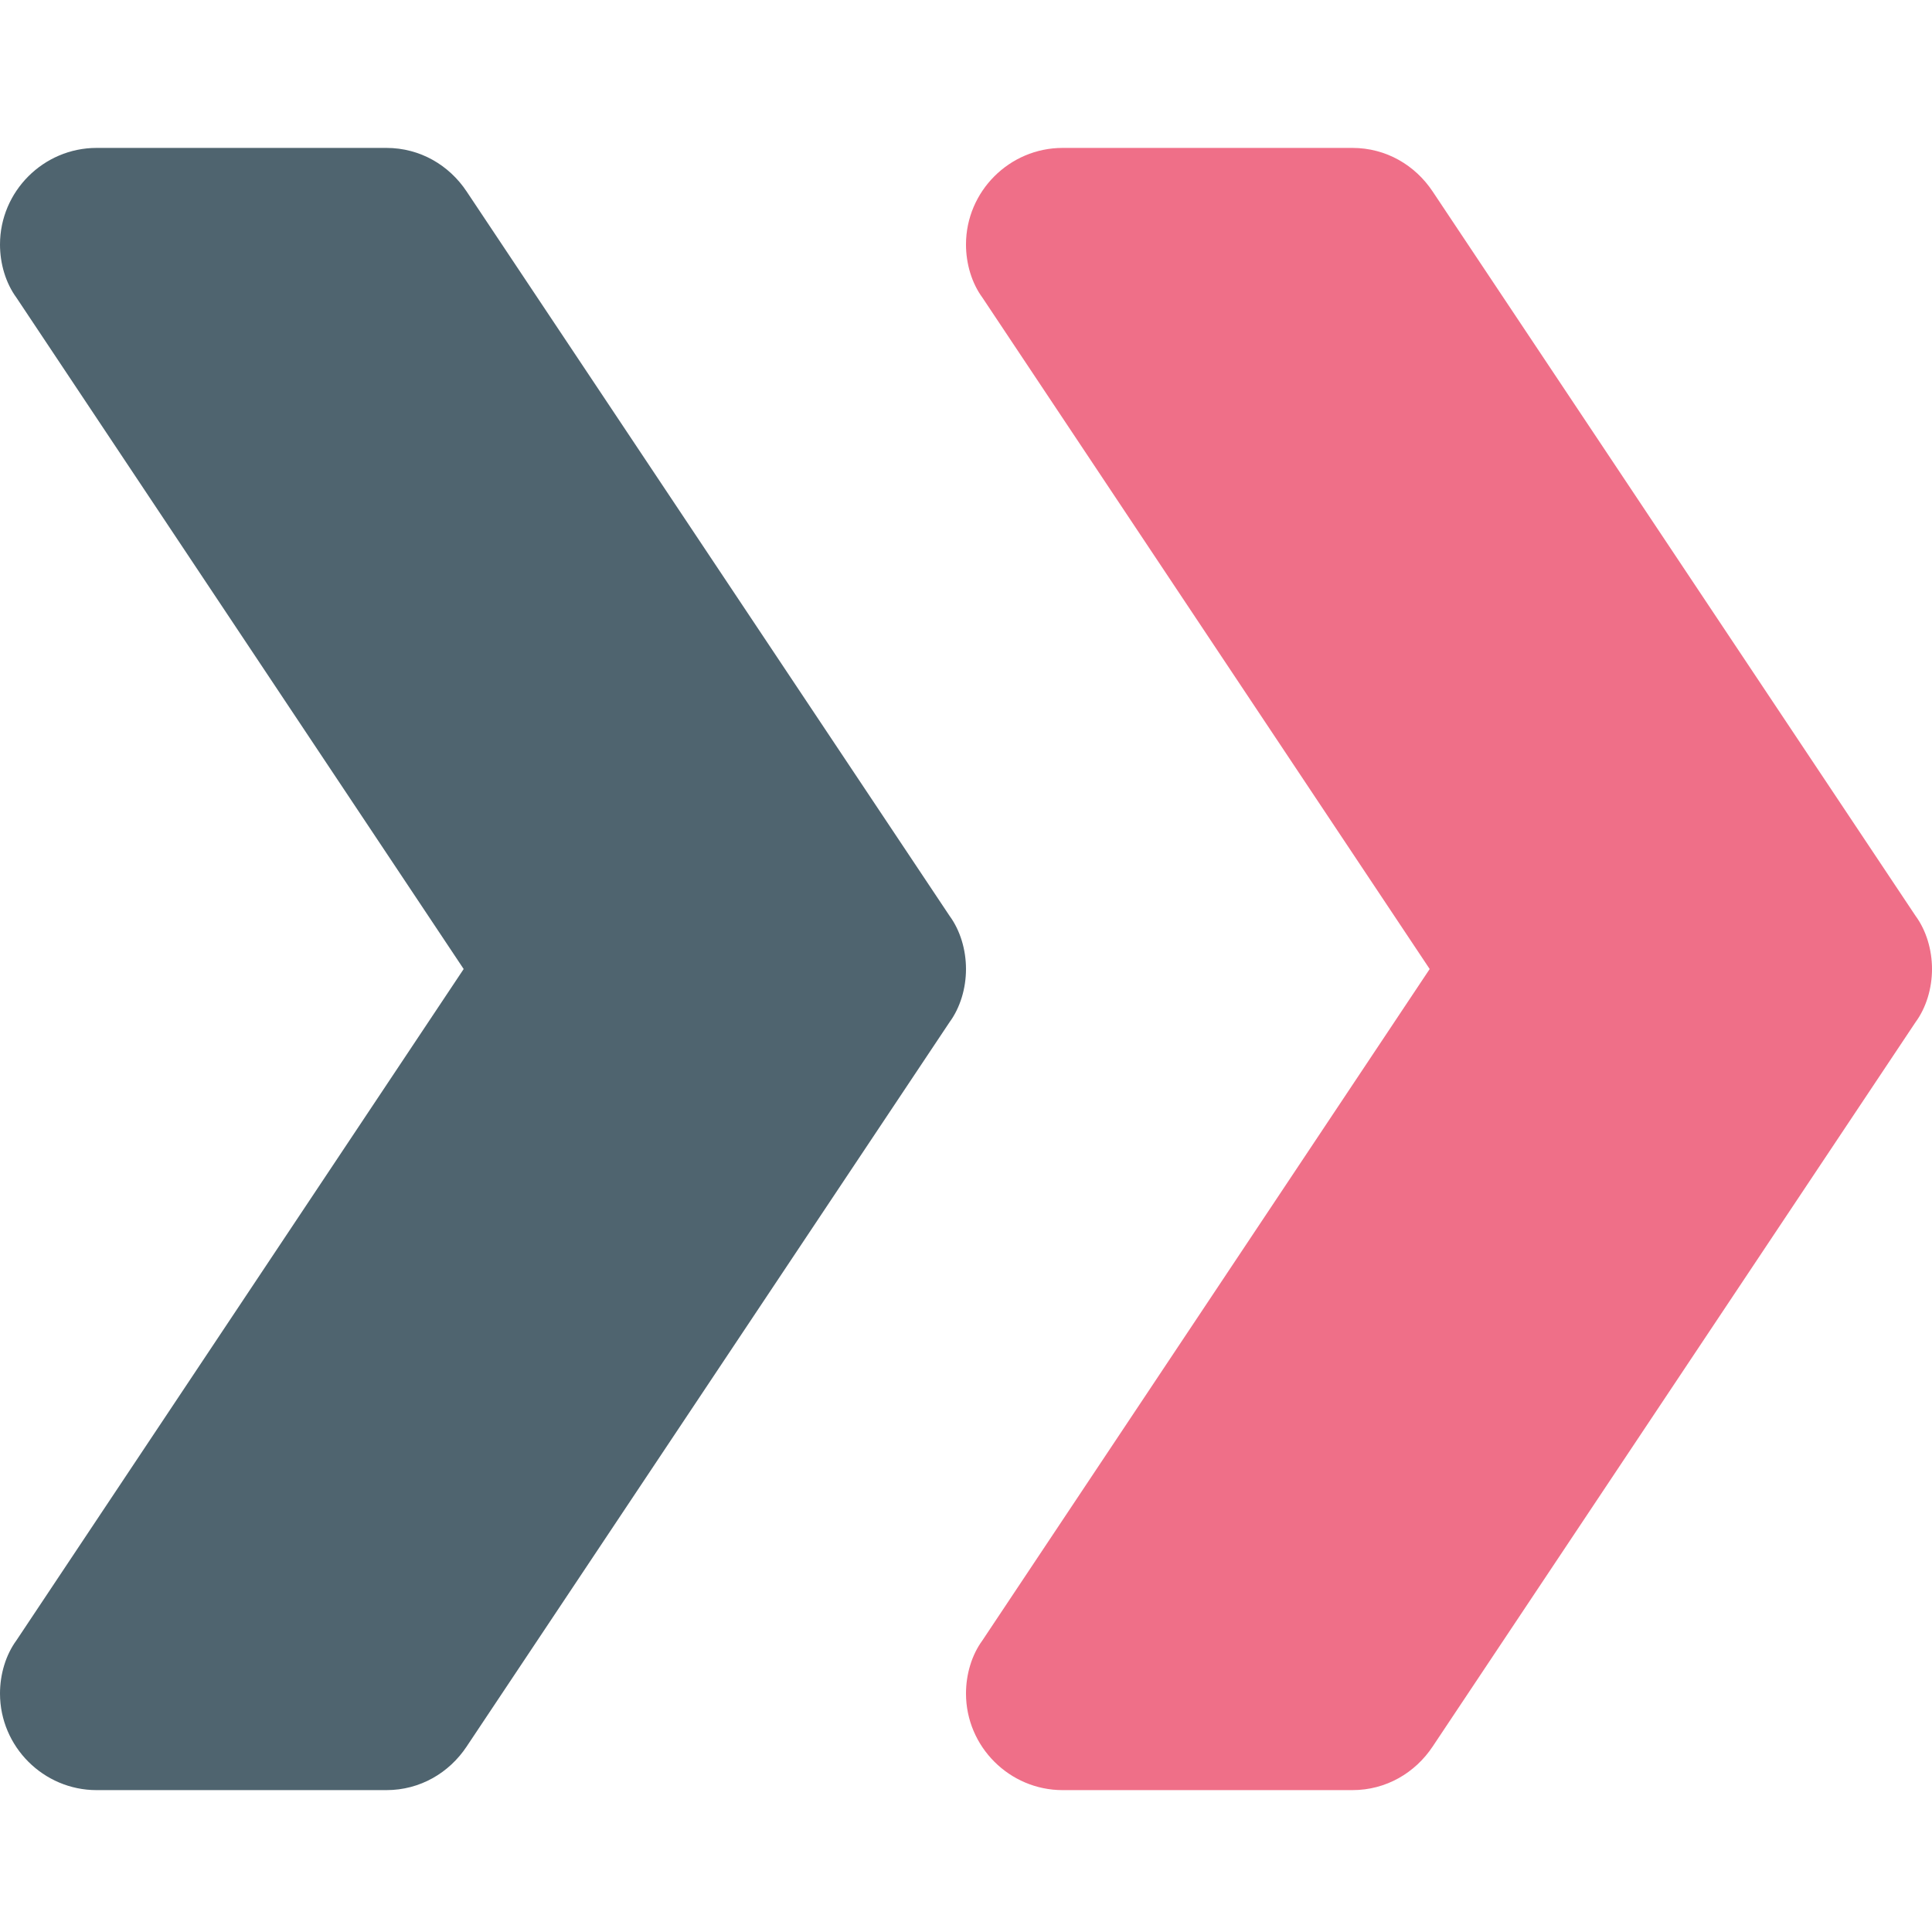
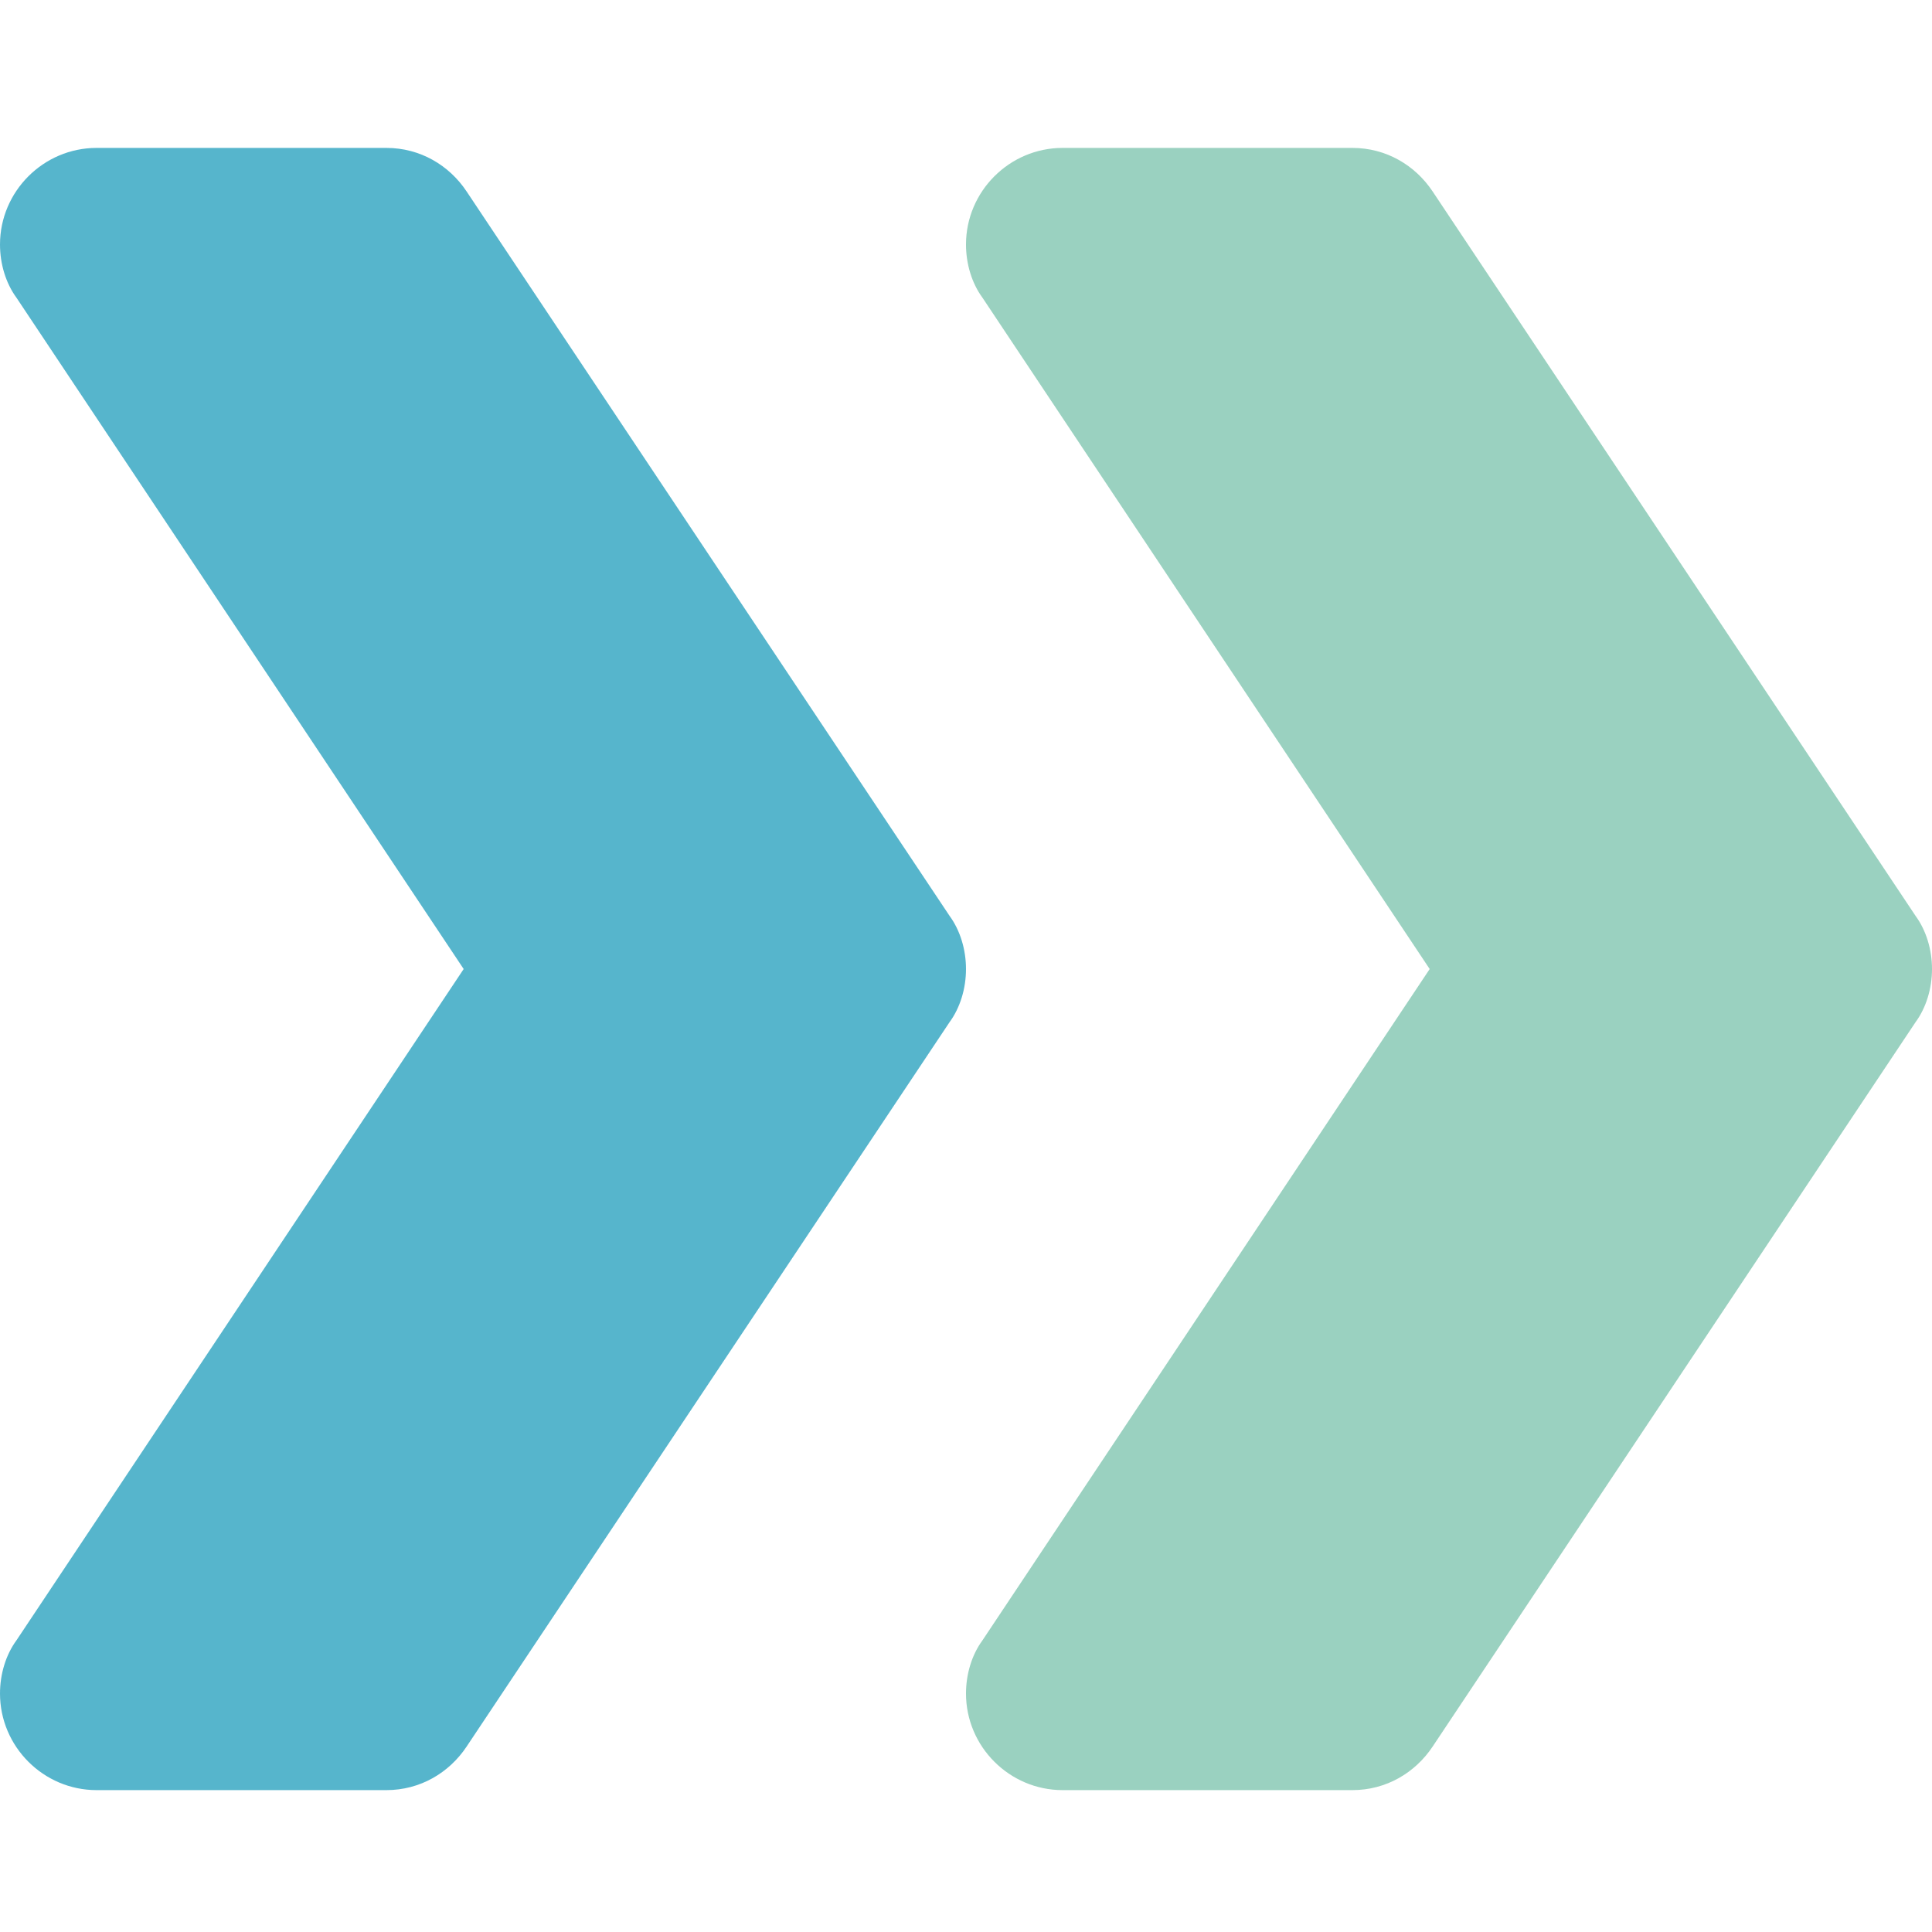
<svg xmlns="http://www.w3.org/2000/svg" height="426pt" viewBox="0 -32 426.667 426" width="426pt">
  <style type="text/css">
-   .arrow-blue{opacity:0.9;fill:#3C535F;}
-   .arrow-pink{opacity:0.9;fill:#ED5F7B;}
+   .arrow-blue{opacity:0.9;fill:#44ADC7;}
+   .arrow-pink{opacity:0.9;fill:#8FCCB9;}
</style>
  <path class="arrow-blue" d="m213.332 181.668c0 4.266-1.277 8.531-3.625 11.73l-106.668 160c-3.84 5.762-10.238 9.602-17.707 9.602h-64c-11.73 0-21.332-9.602-21.332-21.332 0-4.27 1.281-8.535 3.625-11.734l98.773-148.266-98.773-148.27c-2.344-3.199-3.625-7.465-3.625-11.73 0-11.734 9.602-21.336 21.332-21.336h64c7.469 0 13.867 3.84 17.707 9.602l106.668 160c2.348 3.199 3.625 7.465 3.625 11.734zm0 0" />
  <path class="arrow-pink" d="m426.668 181.668c0 4.266-1.281 8.531-3.629 11.73l-106.664 160c-3.84 5.762-10.242 9.602-17.707 9.602h-64c-11.734 0-21.336-9.602-21.336-21.332 0-4.27 1.281-8.535 3.629-11.734l98.773-148.266-98.773-148.27c-2.348-3.199-3.629-7.465-3.629-11.73 0-11.734 9.602-21.336 21.336-21.336h64c7.465 0 13.867 3.84 17.707 9.602l106.664 160c2.348 3.199 3.629 7.465 3.629 11.734zm0 0" />
</svg>
